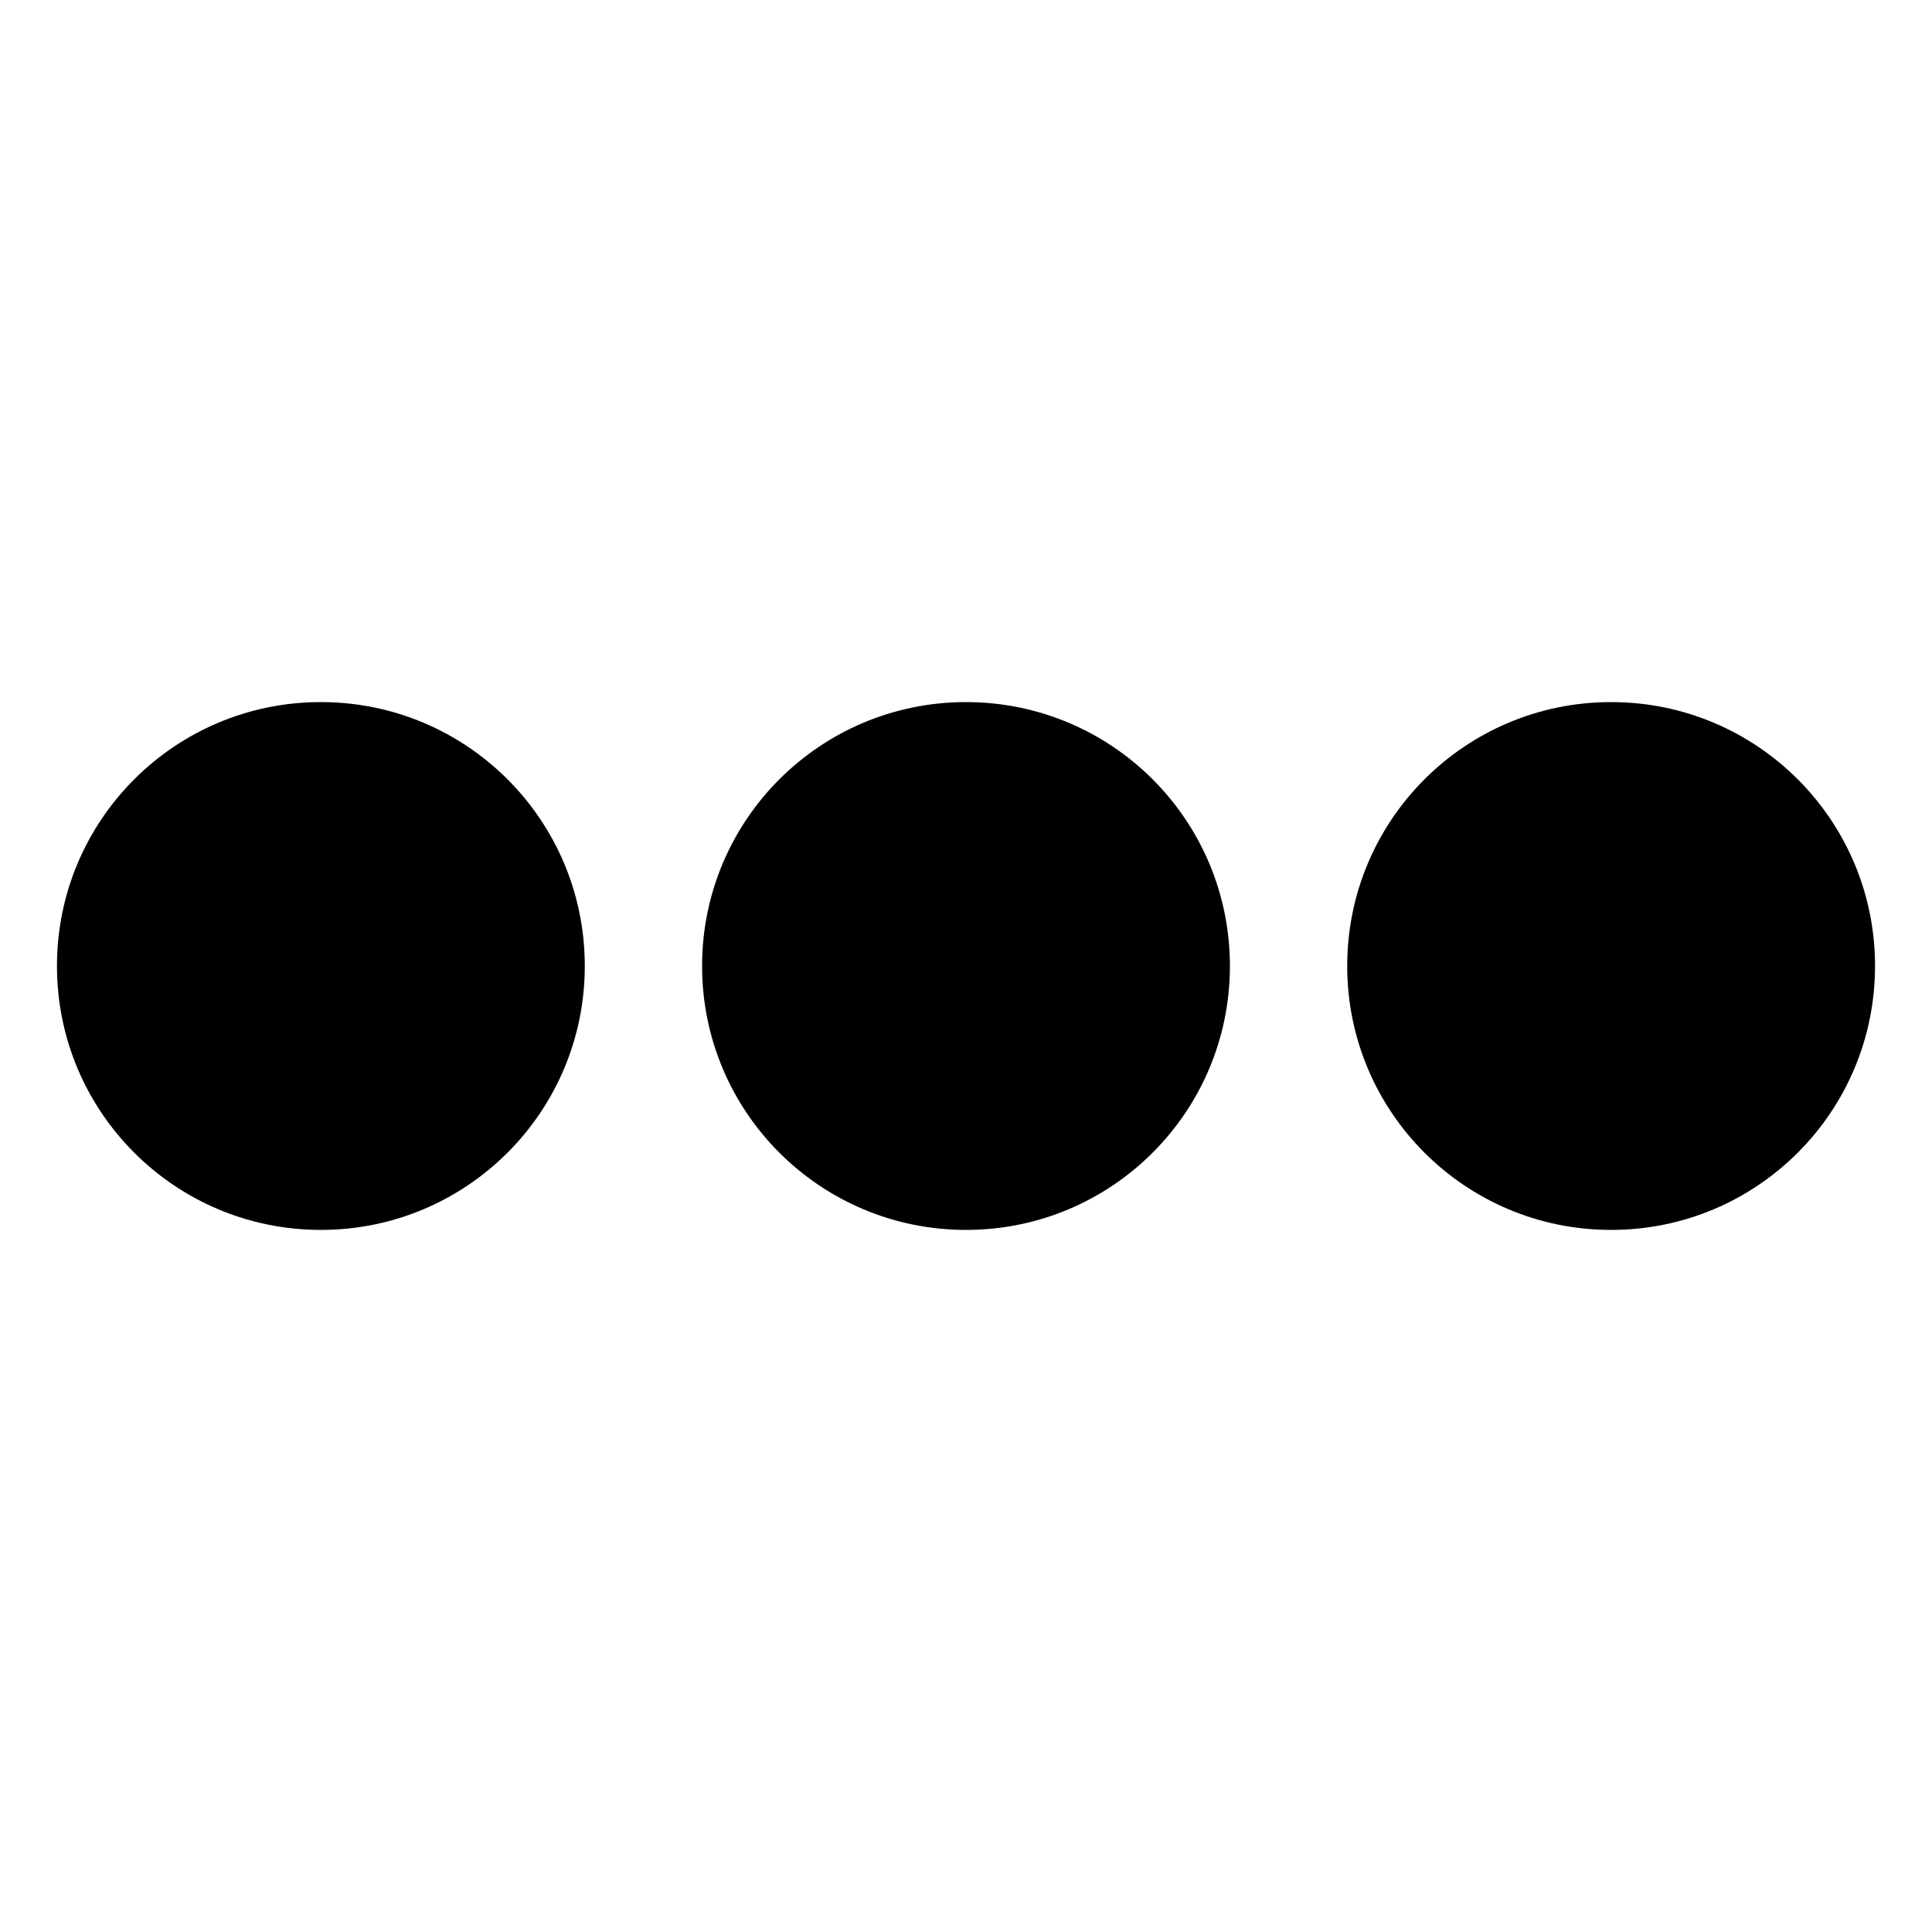
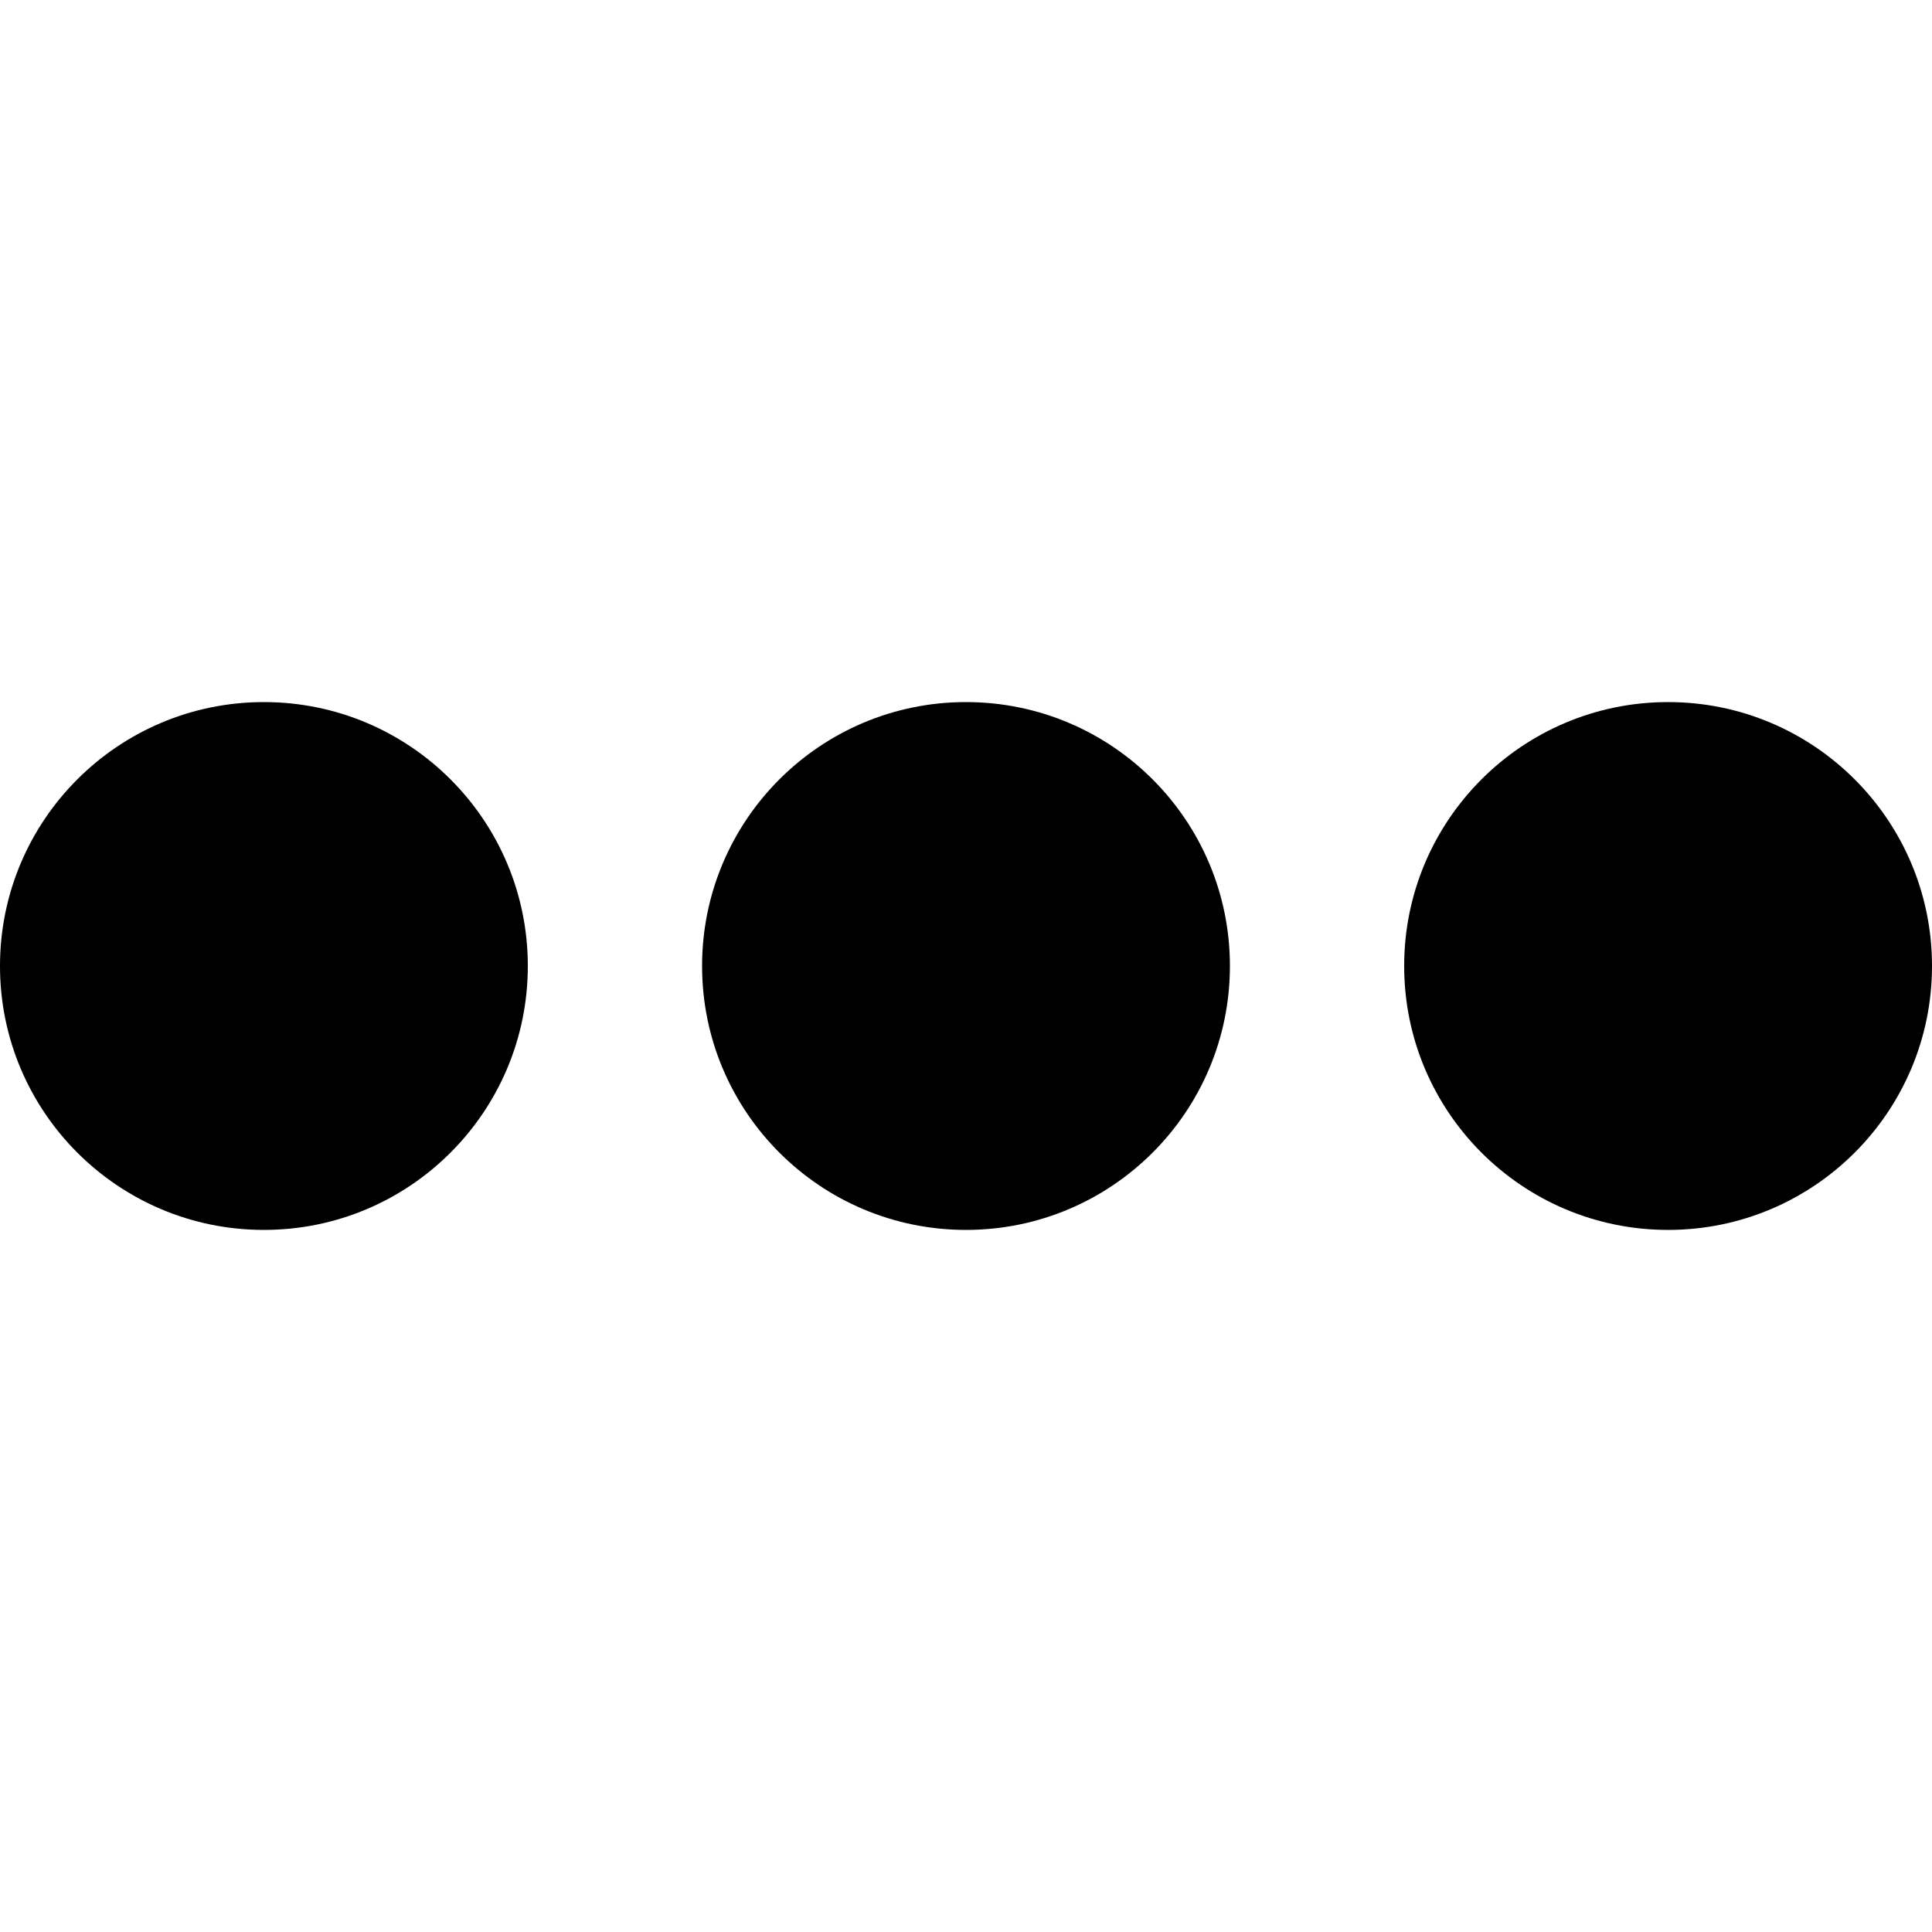
- <svg xmlns="http://www.w3.org/2000/svg" role="img" width="540" height="540" viewBox="0 0 540 540" version="1.1" id="gz-svg-misc" focusable="false" aria-hidden="true">
+ <svg xmlns="http://www.w3.org/2000/svg" aria-hidden="true" focusable="false" id="gz-svg-misc" version="1.1" viewBox="0 0 540 540" height="540" width="540" role="img">
  <defs id="defs1289" />
-   <path d="m 343.765,270 c 0,40.776 -32.989,73.765 -73.765,73.765 -40.776,0 -73.765,-32.989 -73.765,-73.765 0,-40.776 32.989,-73.765 73.765,-73.765 40.776,0 73.765,32.989 73.765,73.765 z m 106.549,-73.765 c -40.776,0 -73.765,32.989 -73.765,73.765 0,40.776 32.989,73.765 73.765,73.765 40.776,0 73.765,-32.989 73.765,-73.765 0,-40.776 -32.989,-73.765 -73.765,-73.765 z m -360.628,0 c -40.776,0 -73.765,32.989 -73.765,73.765 0,40.776 32.989,73.765 73.765,73.765 40.775,0 73.765,-32.989 73.765,-73.765 0,-40.776 -32.989,-73.765 -73.765,-73.765 z" id="misc" style="fill: currentcolor" />
+   <path d="M 73.766 196.234 A 73.765 73.765 0 0 0 0 270 A 73.765 73.765 0 0 0 73.766 343.766 A 73.765 73.765 0 0 0 147.529 270 A 73.765 73.765 0 0 0 73.766 196.234 z M 270 196.234 A 73.765 73.765 0 0 0 196.234 270 A 73.765 73.765 0 0 0 270 343.766 A 73.765 73.765 0 0 0 343.766 270 A 73.765 73.765 0 0 0 270 196.234 z M 466.234 196.234 A 73.765 73.765 0 0 0 392.471 270 A 73.765 73.765 0 0 0 466.234 343.766 A 73.765 73.765 0 0 0 540 270 A 73.765 73.765 0 0 0 466.234 196.234 z " style="fill:currentcolor" id="misc" />
</svg>
